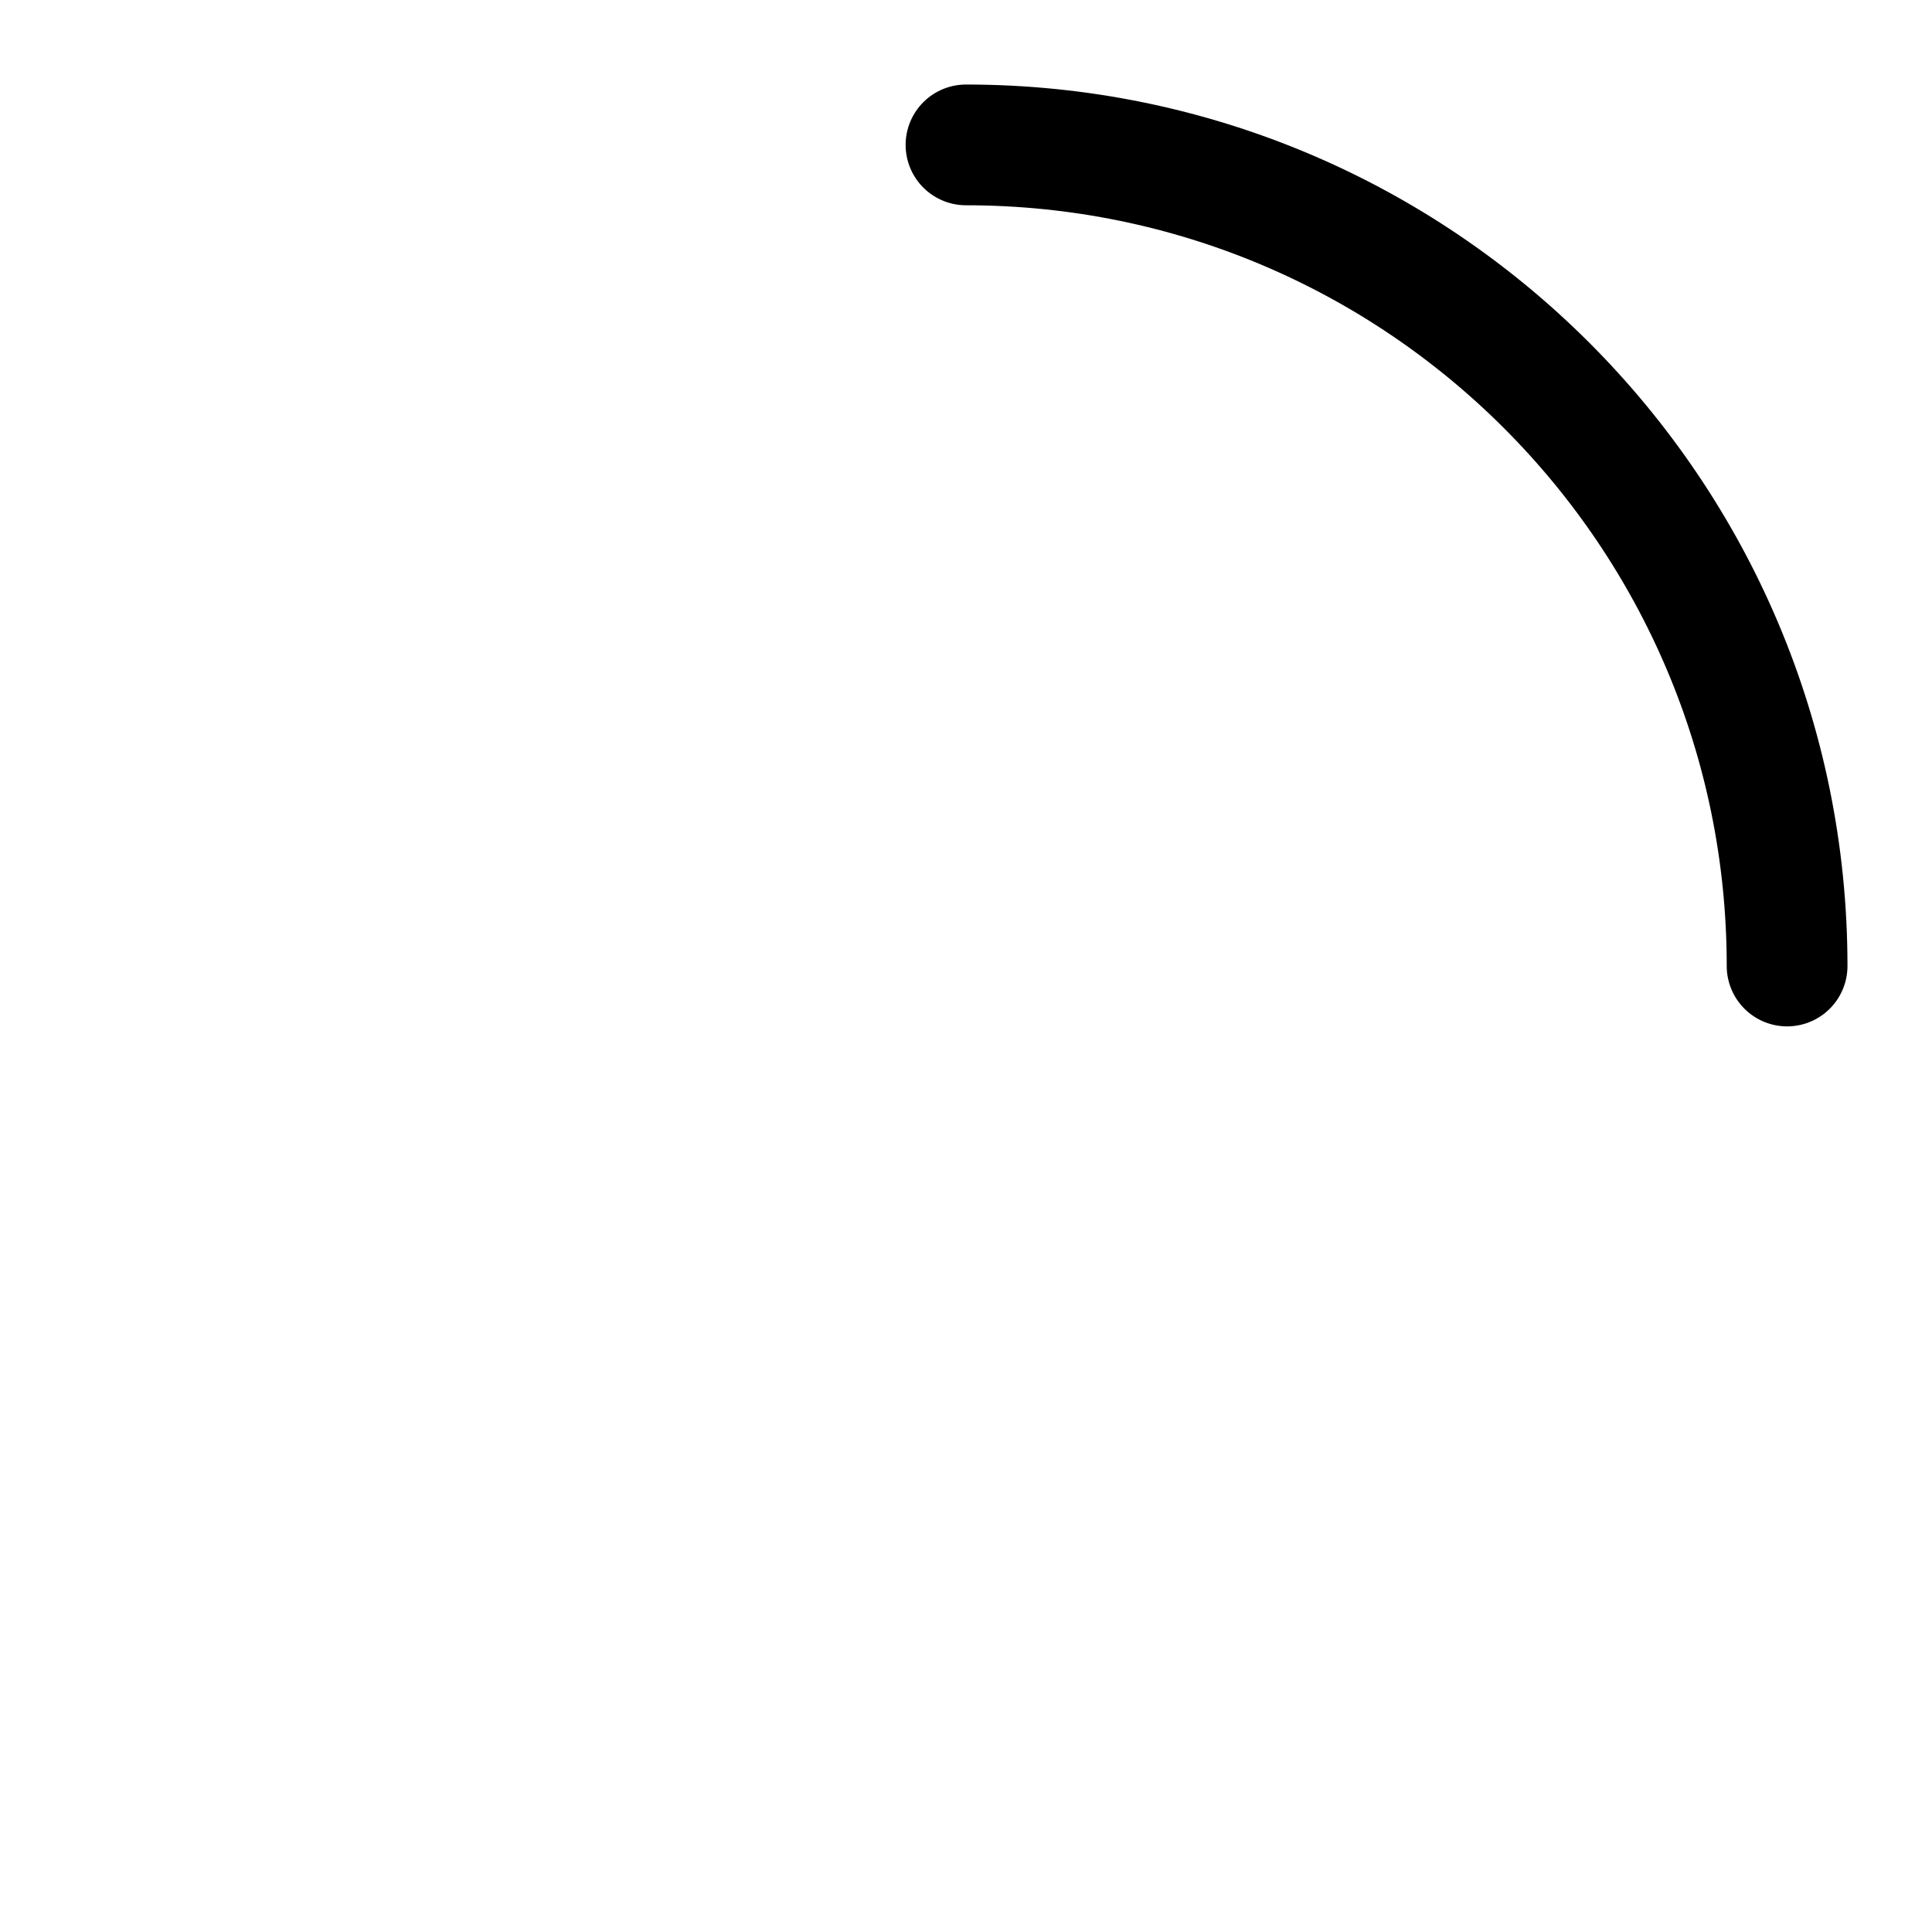
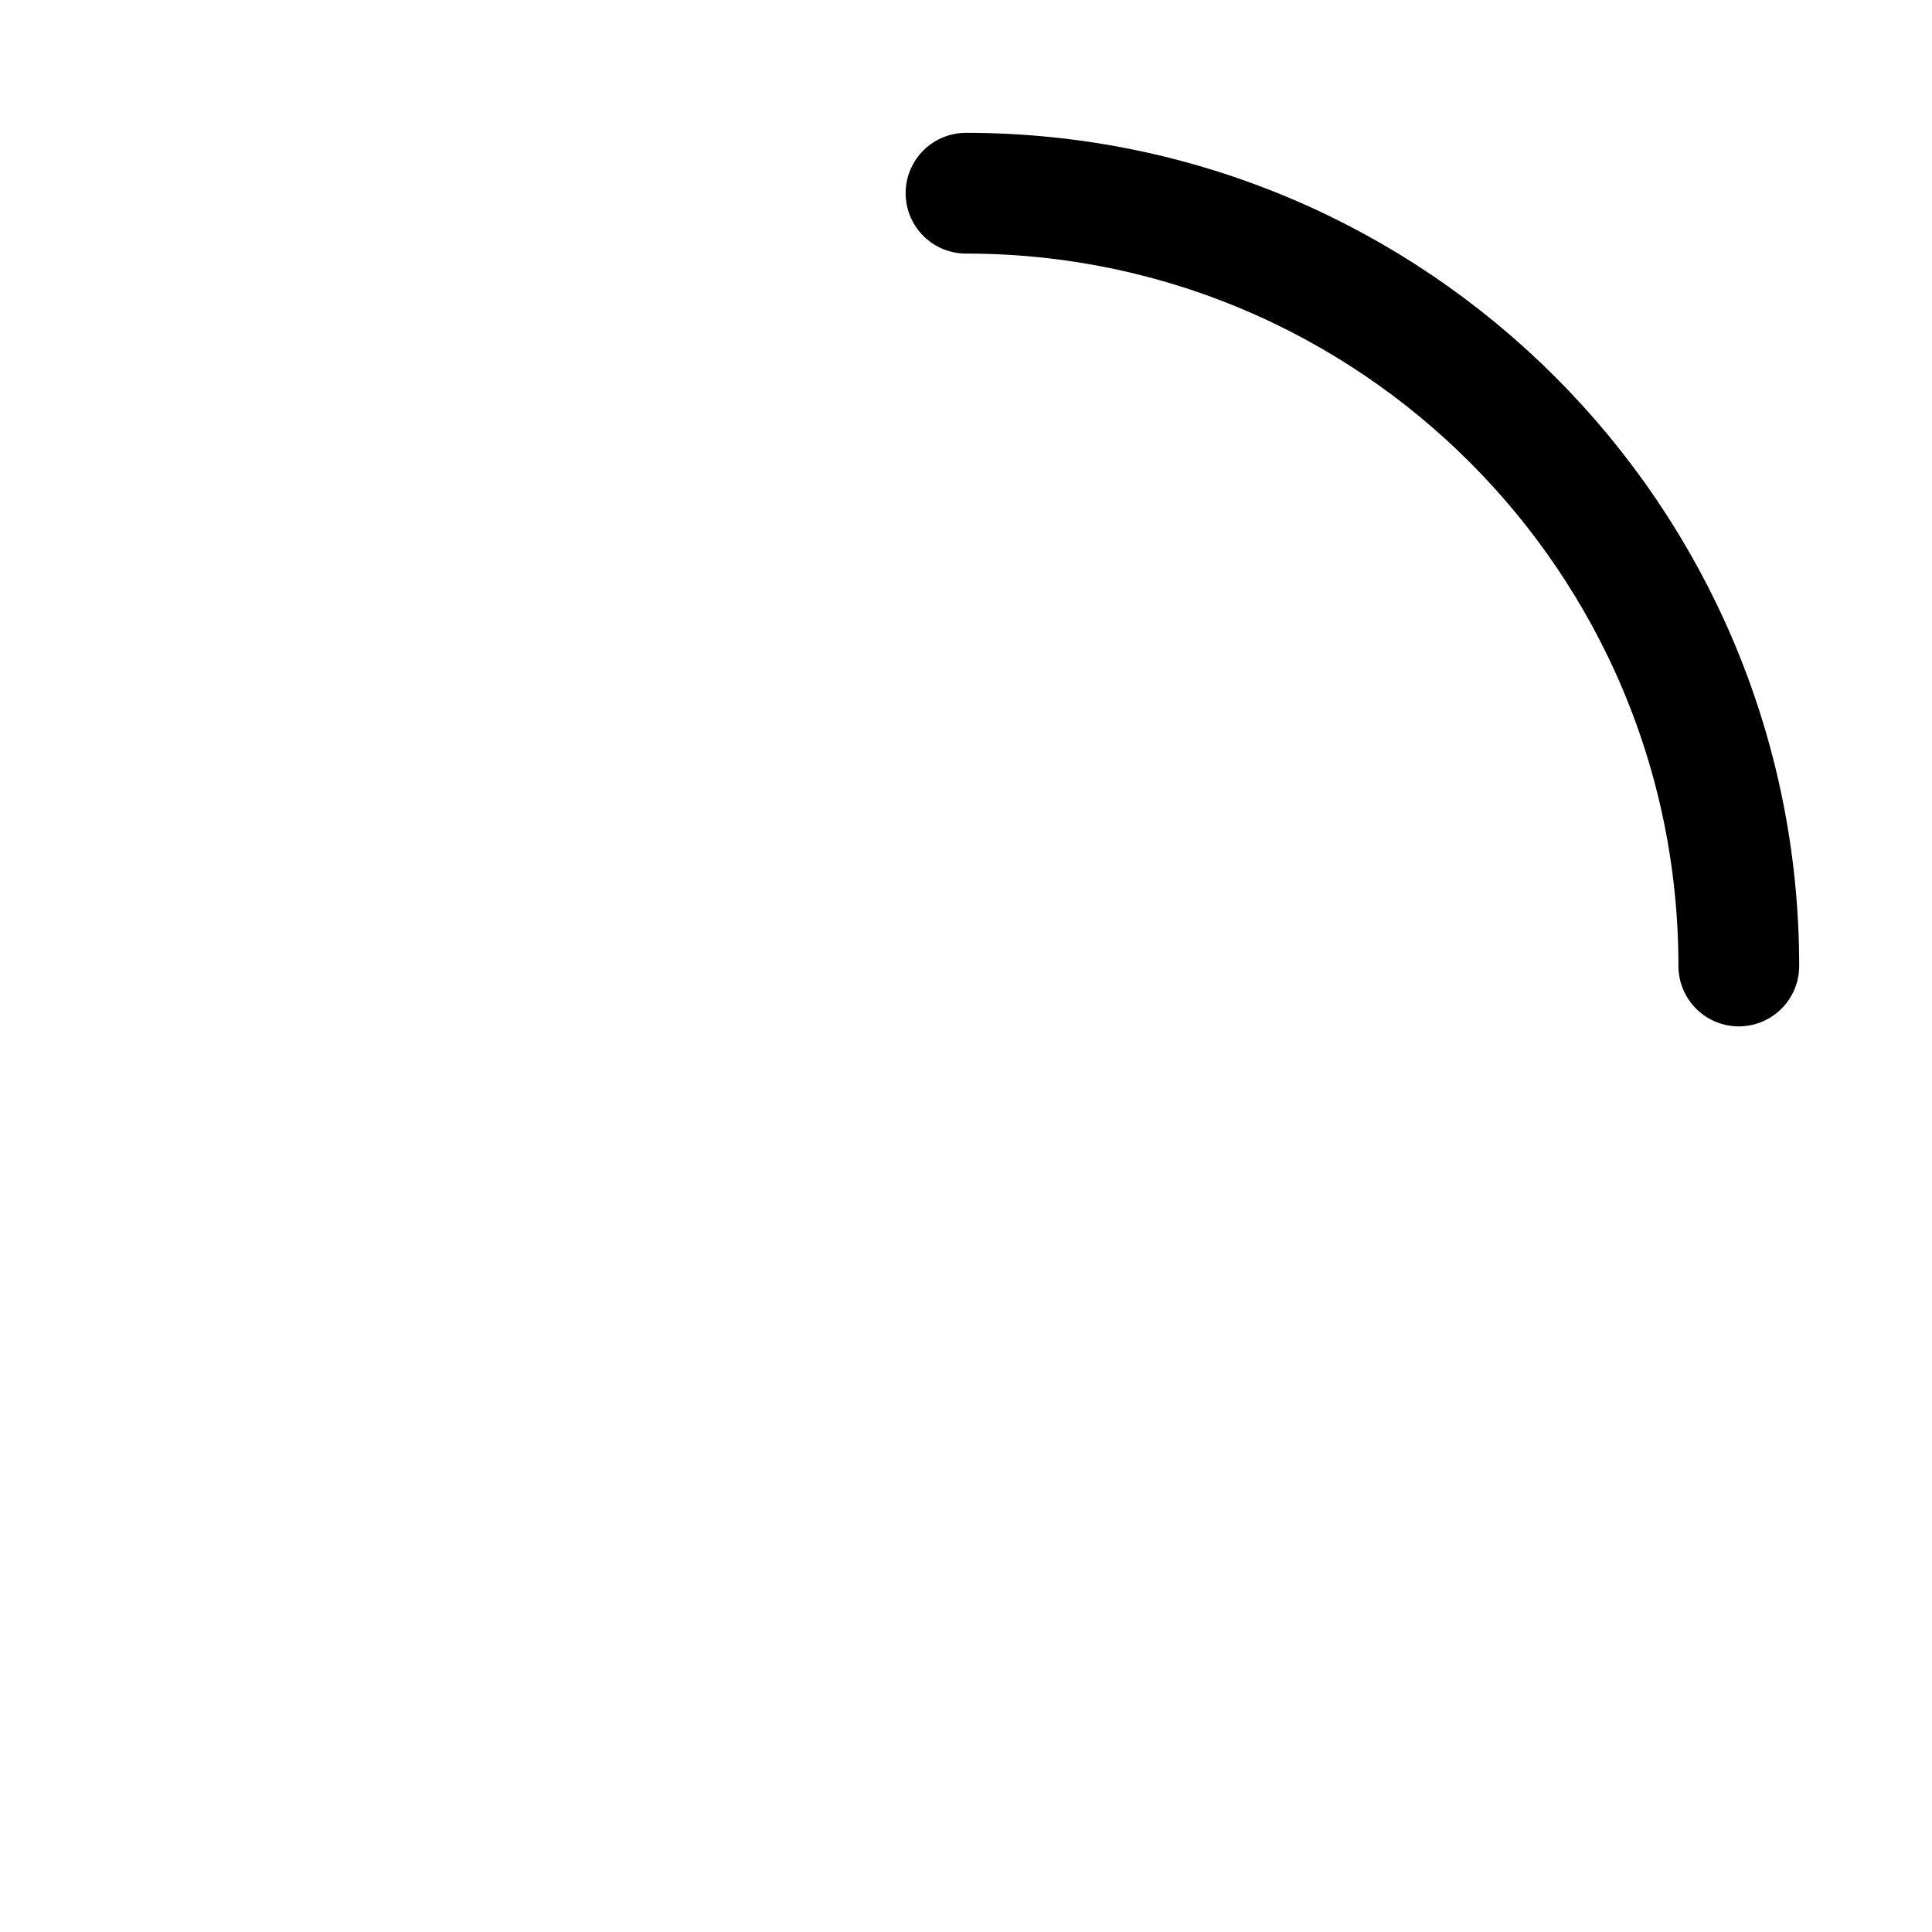
<svg xmlns="http://www.w3.org/2000/svg" width="24" height="24" viewBox="0 0 24 24" fill="none" stroke="currentColor" stroke-width="1.5" stroke-linecap="round">
-   <path d="M12 1.8a10.2 10.2 0 0 1 10.2 10.2" />
+   <path d="M12 2.4a9.6 9.6 0 0 1 9.6 9.6" />
</svg>
